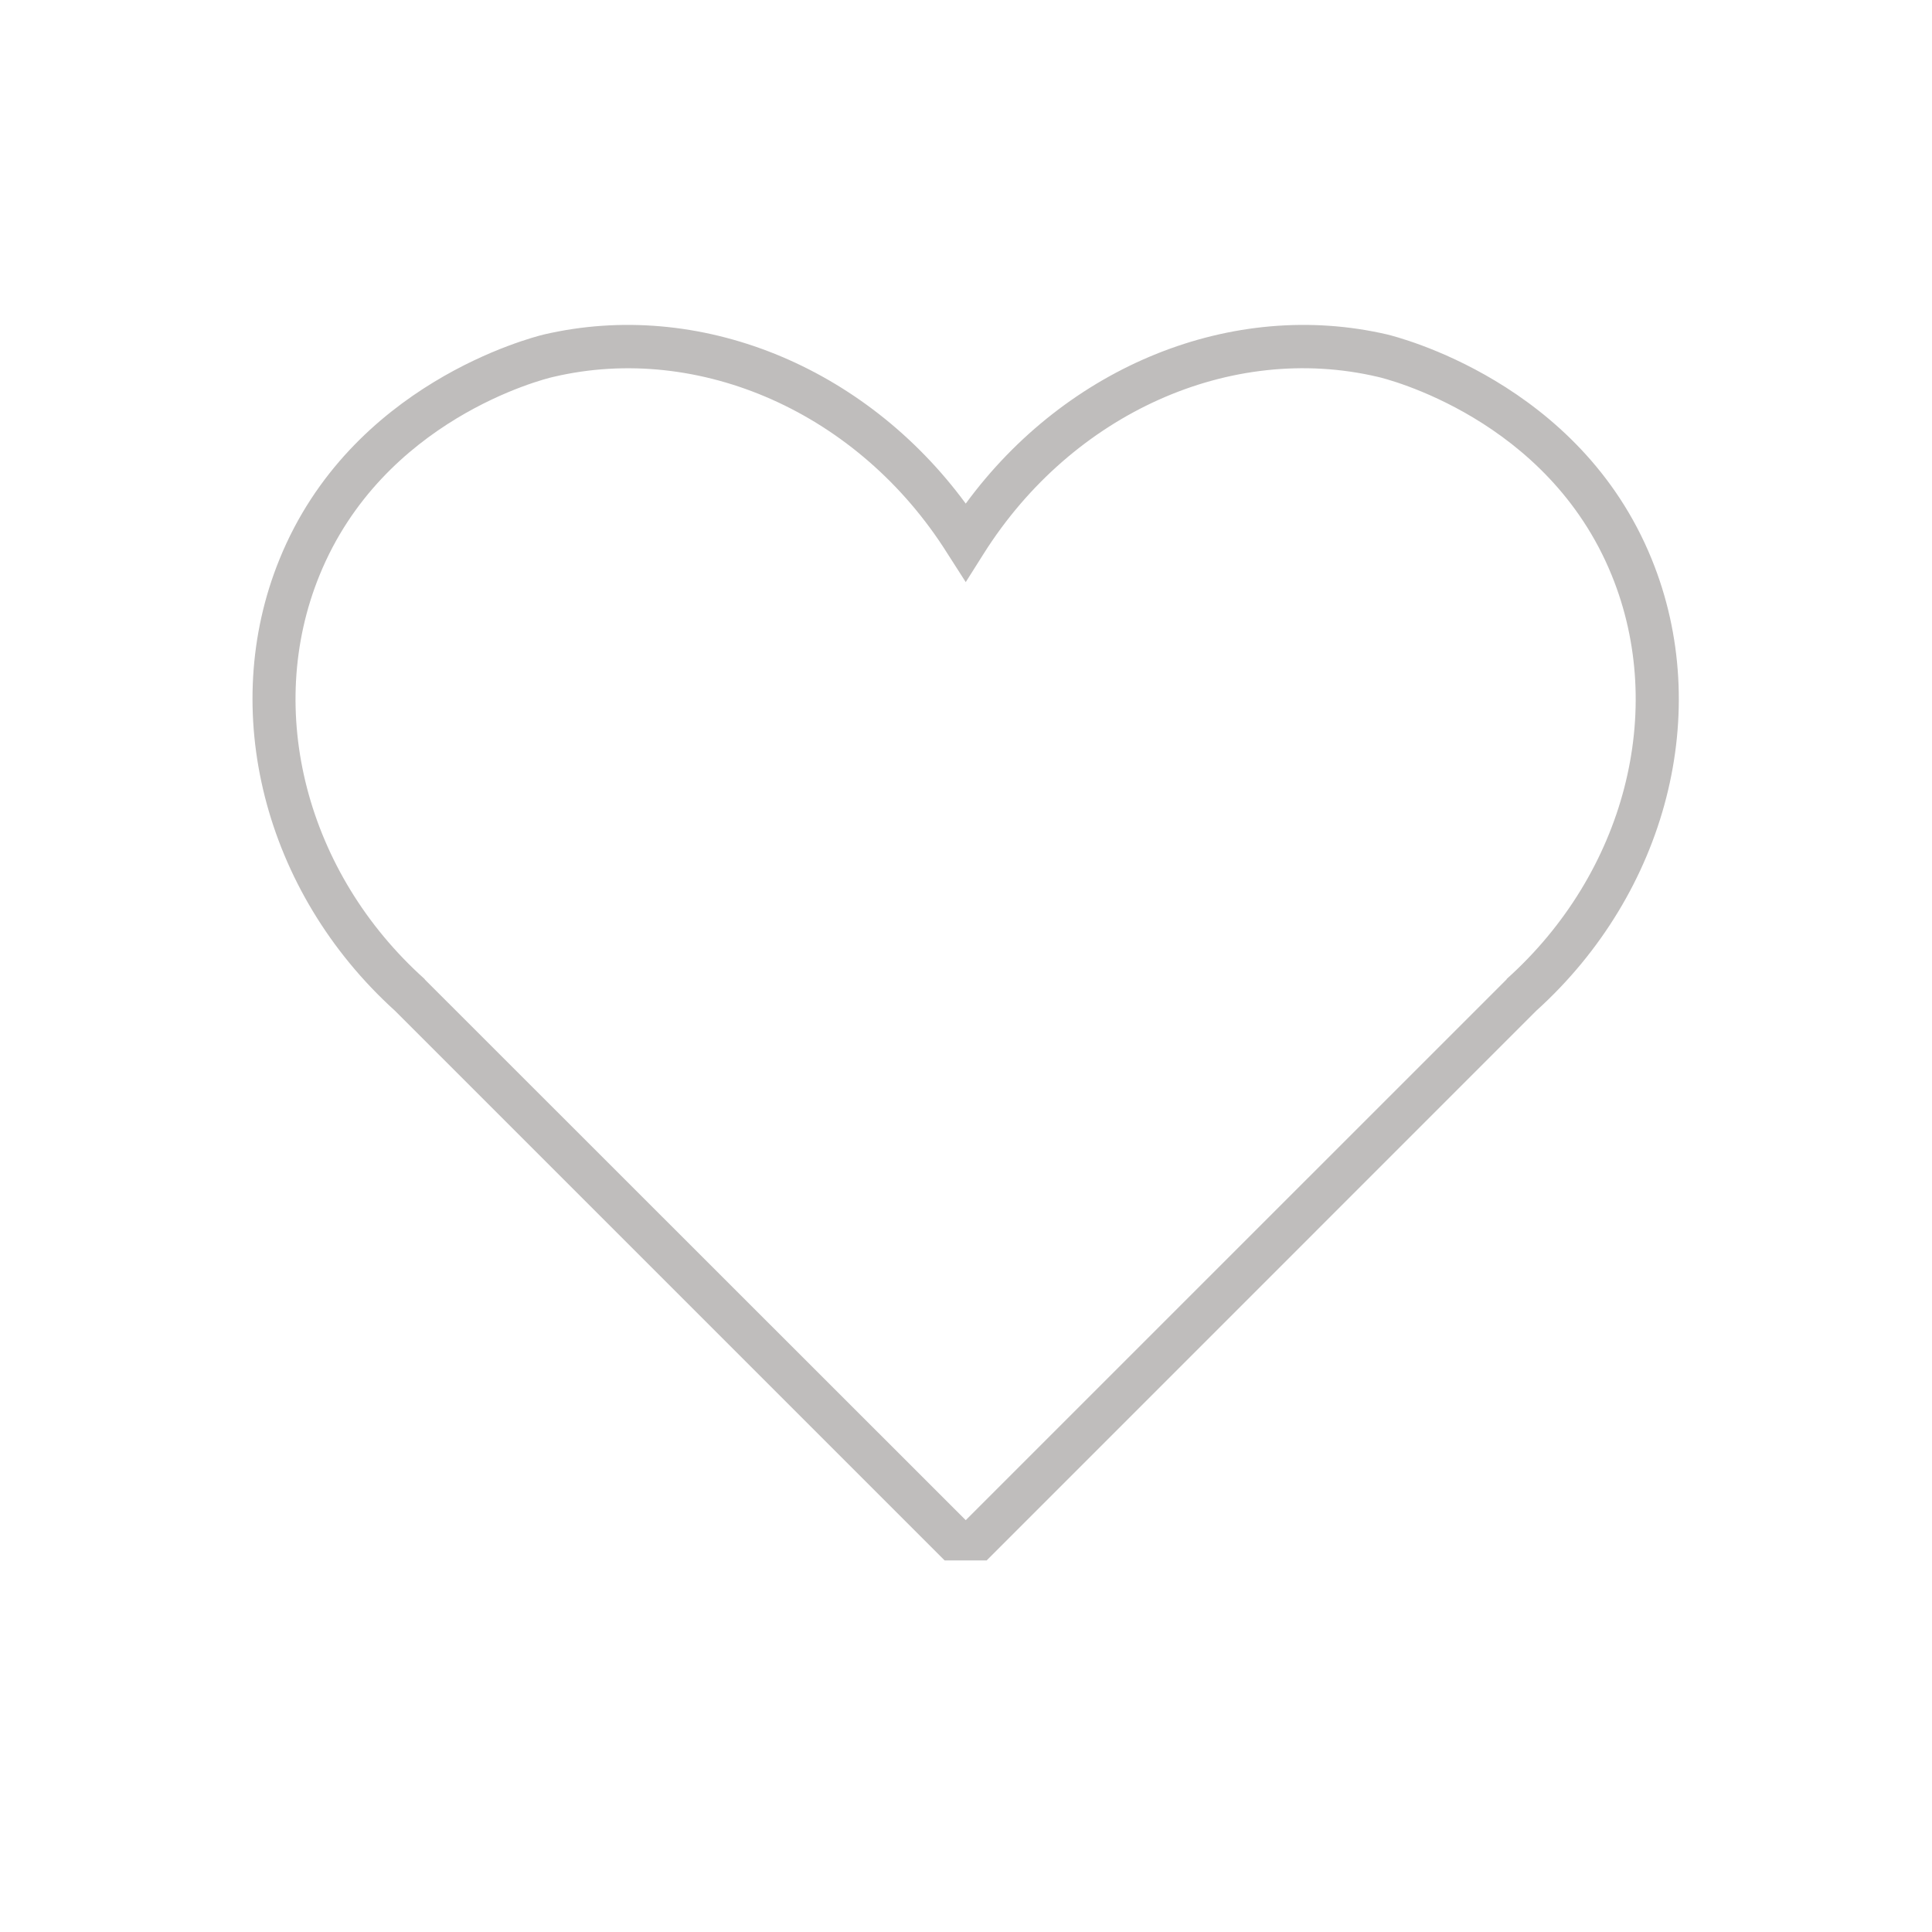
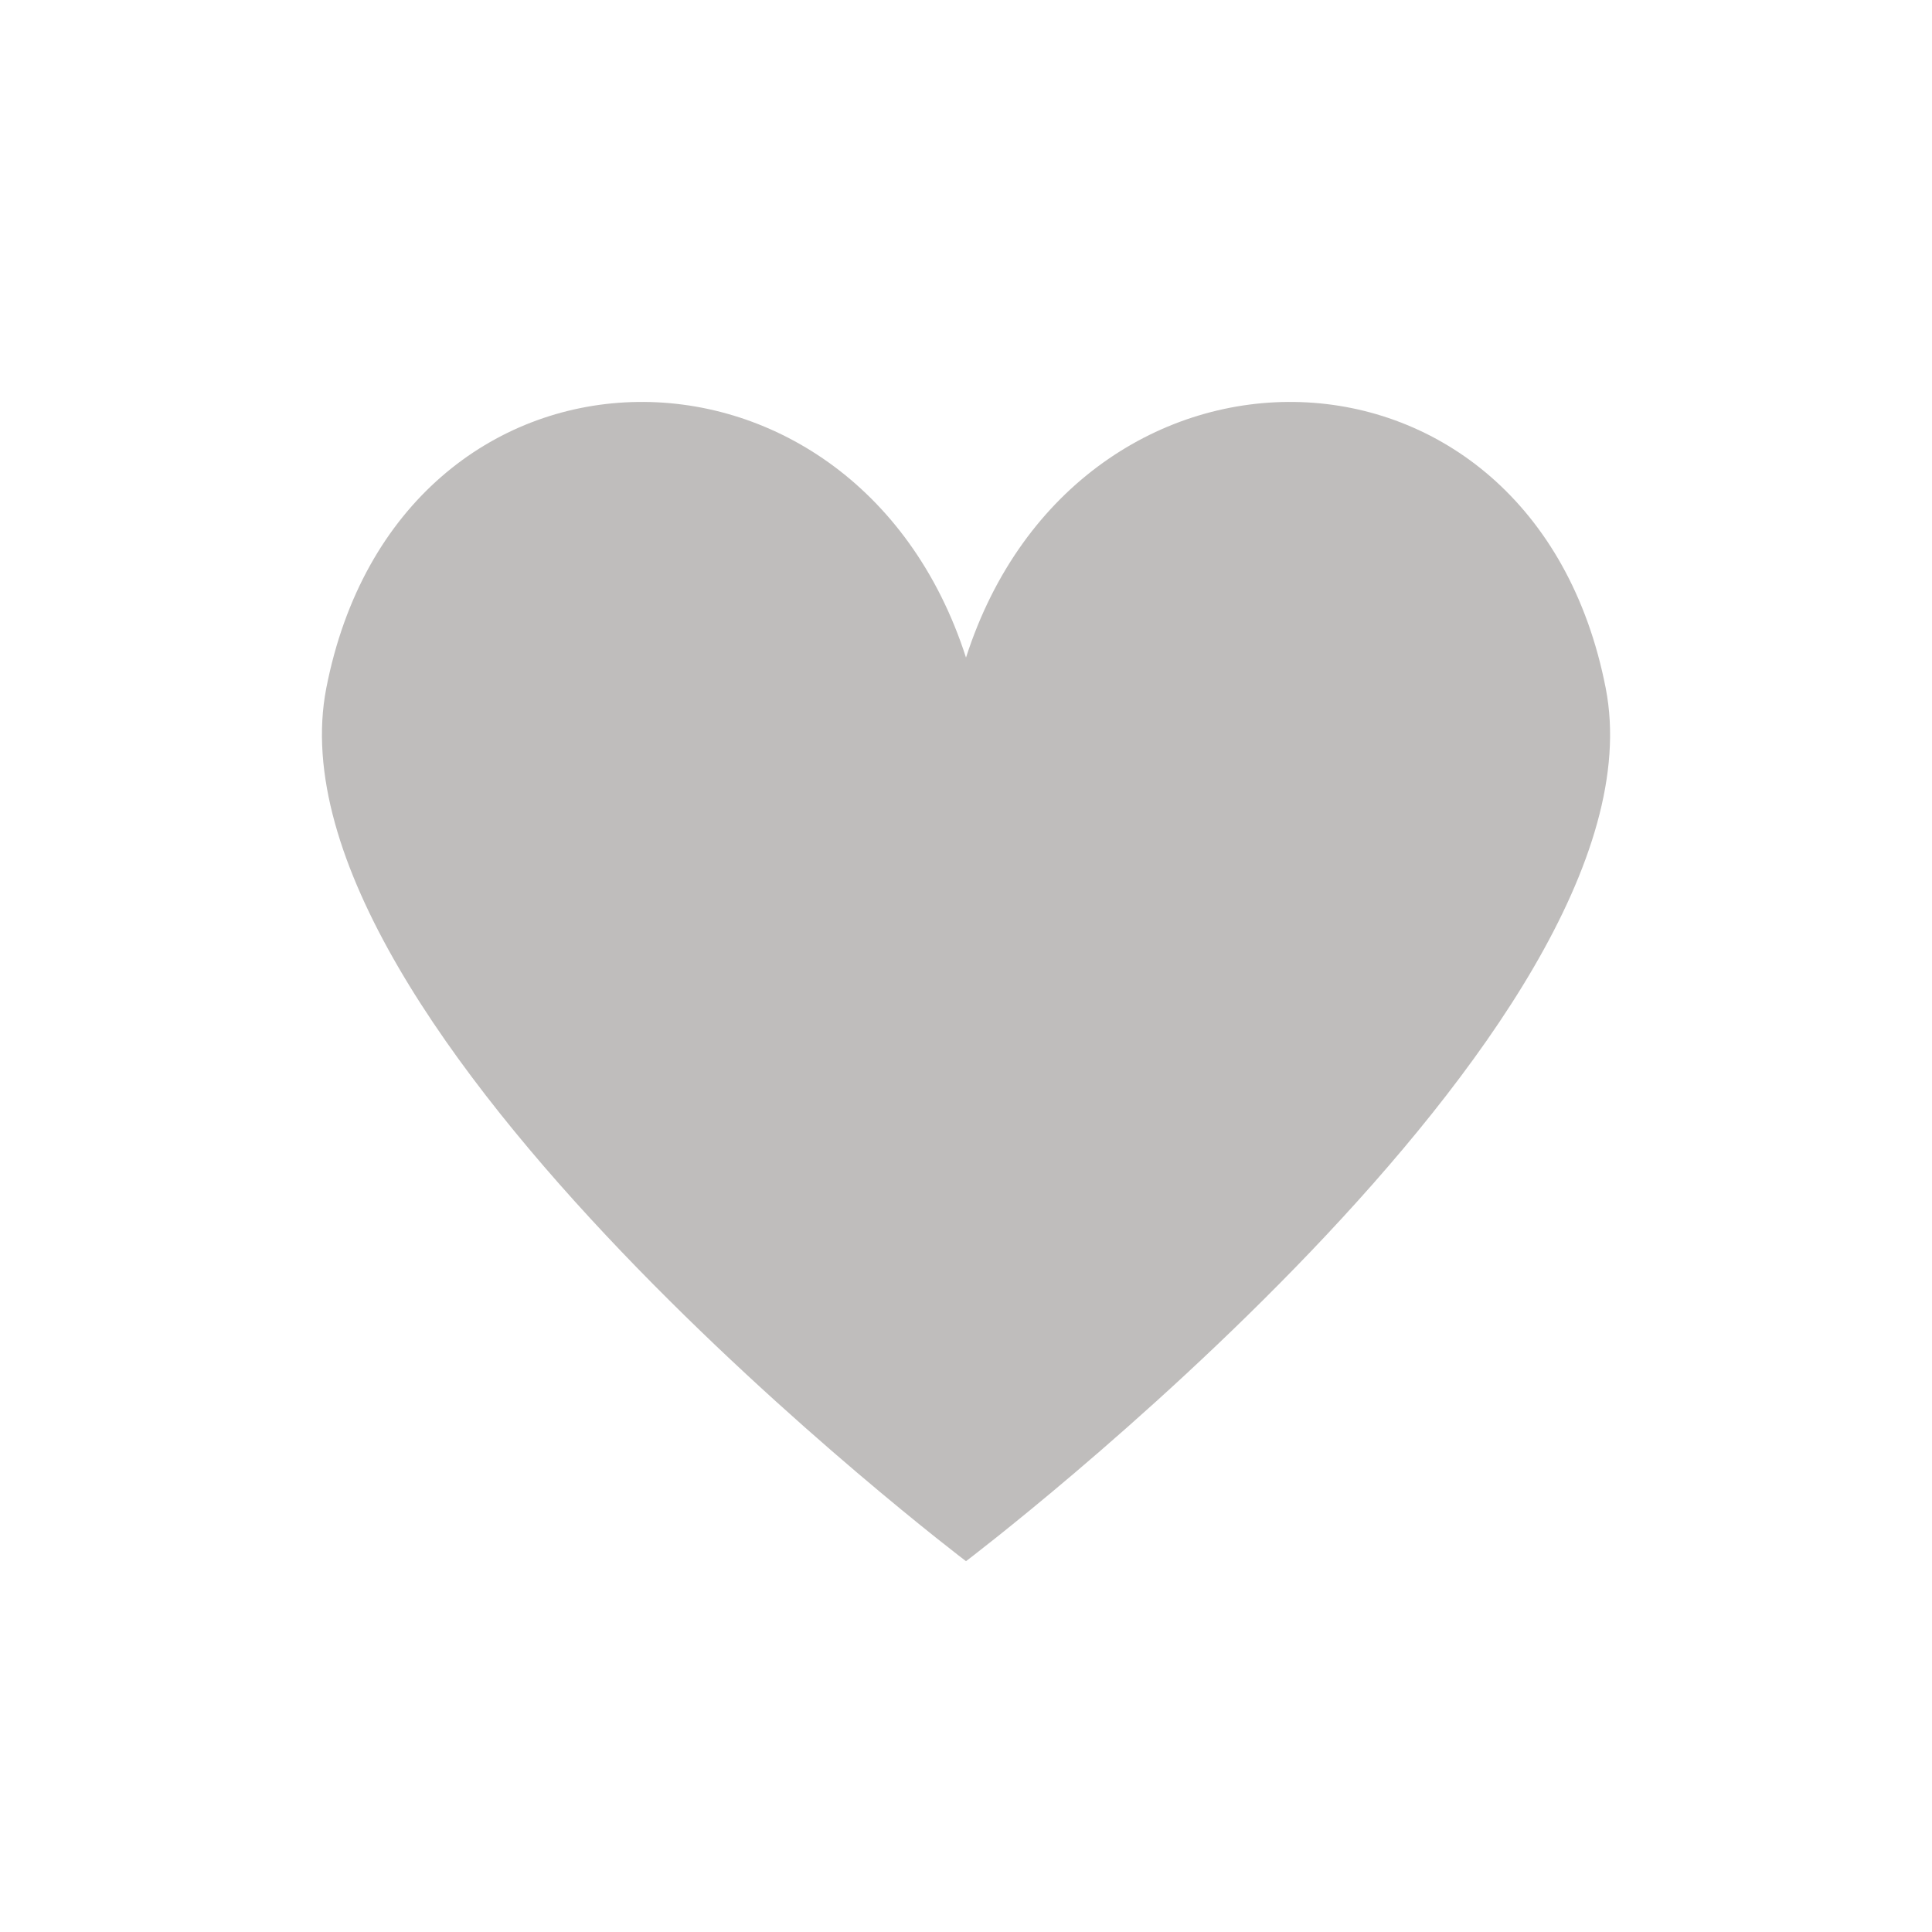
<svg xmlns="http://www.w3.org/2000/svg" width="40" zoomAndPan="magnify" viewBox="0 0 30 30" height="40" preserveAspectRatio="xMidYMid meet" version="1.0">
  <defs>
-     <clipPath id="98d8f5e70c">
-       <path d="M 3.387 5 L 26.613 5 L 26.613 24.23 L 3.387 24.23 Z M 3.387 5 " clip-rule="nonzero" />
+     <clipPath id="b66dd08f98">
+       <path d="M 5 6 L 25 6 L 25 24.359 L 5 24.359 Z M 5 6 " clip-rule="nonzero" />
    </clipPath>
  </defs>
-   <g clip-path="url(#98d8f5e70c)">
-     <path fill="#bfbdbc" d="M 14.992 24.391 C 14.844 24.387 14.746 24.305 14.723 24.285 L 6.133 15.695 C 4.09 13.844 3.387 11.023 4.34 8.684 C 5.449 5.953 8.254 5.242 8.441 5.195 C 10.852 4.633 13.426 5.684 14.996 7.82 C 16.562 5.684 19.137 4.633 21.547 5.195 C 21.668 5.227 24.527 5.922 25.648 8.684 C 26.609 11.043 25.887 13.859 23.855 15.695 L 15.266 24.285 C 15.242 24.305 15.145 24.391 14.992 24.391 Z M 8.594 5.852 C 8.434 5.887 5.945 6.516 4.961 8.934 C 4.105 11.035 4.758 13.555 6.59 15.199 L 6.602 15.215 L 14.996 23.605 L 23.395 15.207 L 23.398 15.199 C 25.23 13.555 25.883 11.035 25.027 8.934 C 24.035 6.492 21.5 5.875 21.395 5.852 C 19.113 5.316 16.652 6.418 15.277 8.594 L 14.996 9.039 L 14.711 8.594 C 13.336 6.406 10.855 5.32 8.594 5.852 Z M 8.594 5.852 " fill-opacity="1" fill-rule="nonzero" />
+   <g clip-path="url(#b66dd08f98)">
+     <path fill="#bfbdbc" d="M 24.934 10.688 C 23.805 4.891 16.742 4.793 15 10.211 C 13.258 4.793 6.195 4.891 5.066 10.688 C 4.047 15.945 15 24.242 15 24.242 C 15 24.242 25.957 15.945 24.934 10.688 Z M 24.934 10.688 " fill-opacity="1" fill-rule="nonzero" />
  </g>
</svg>
